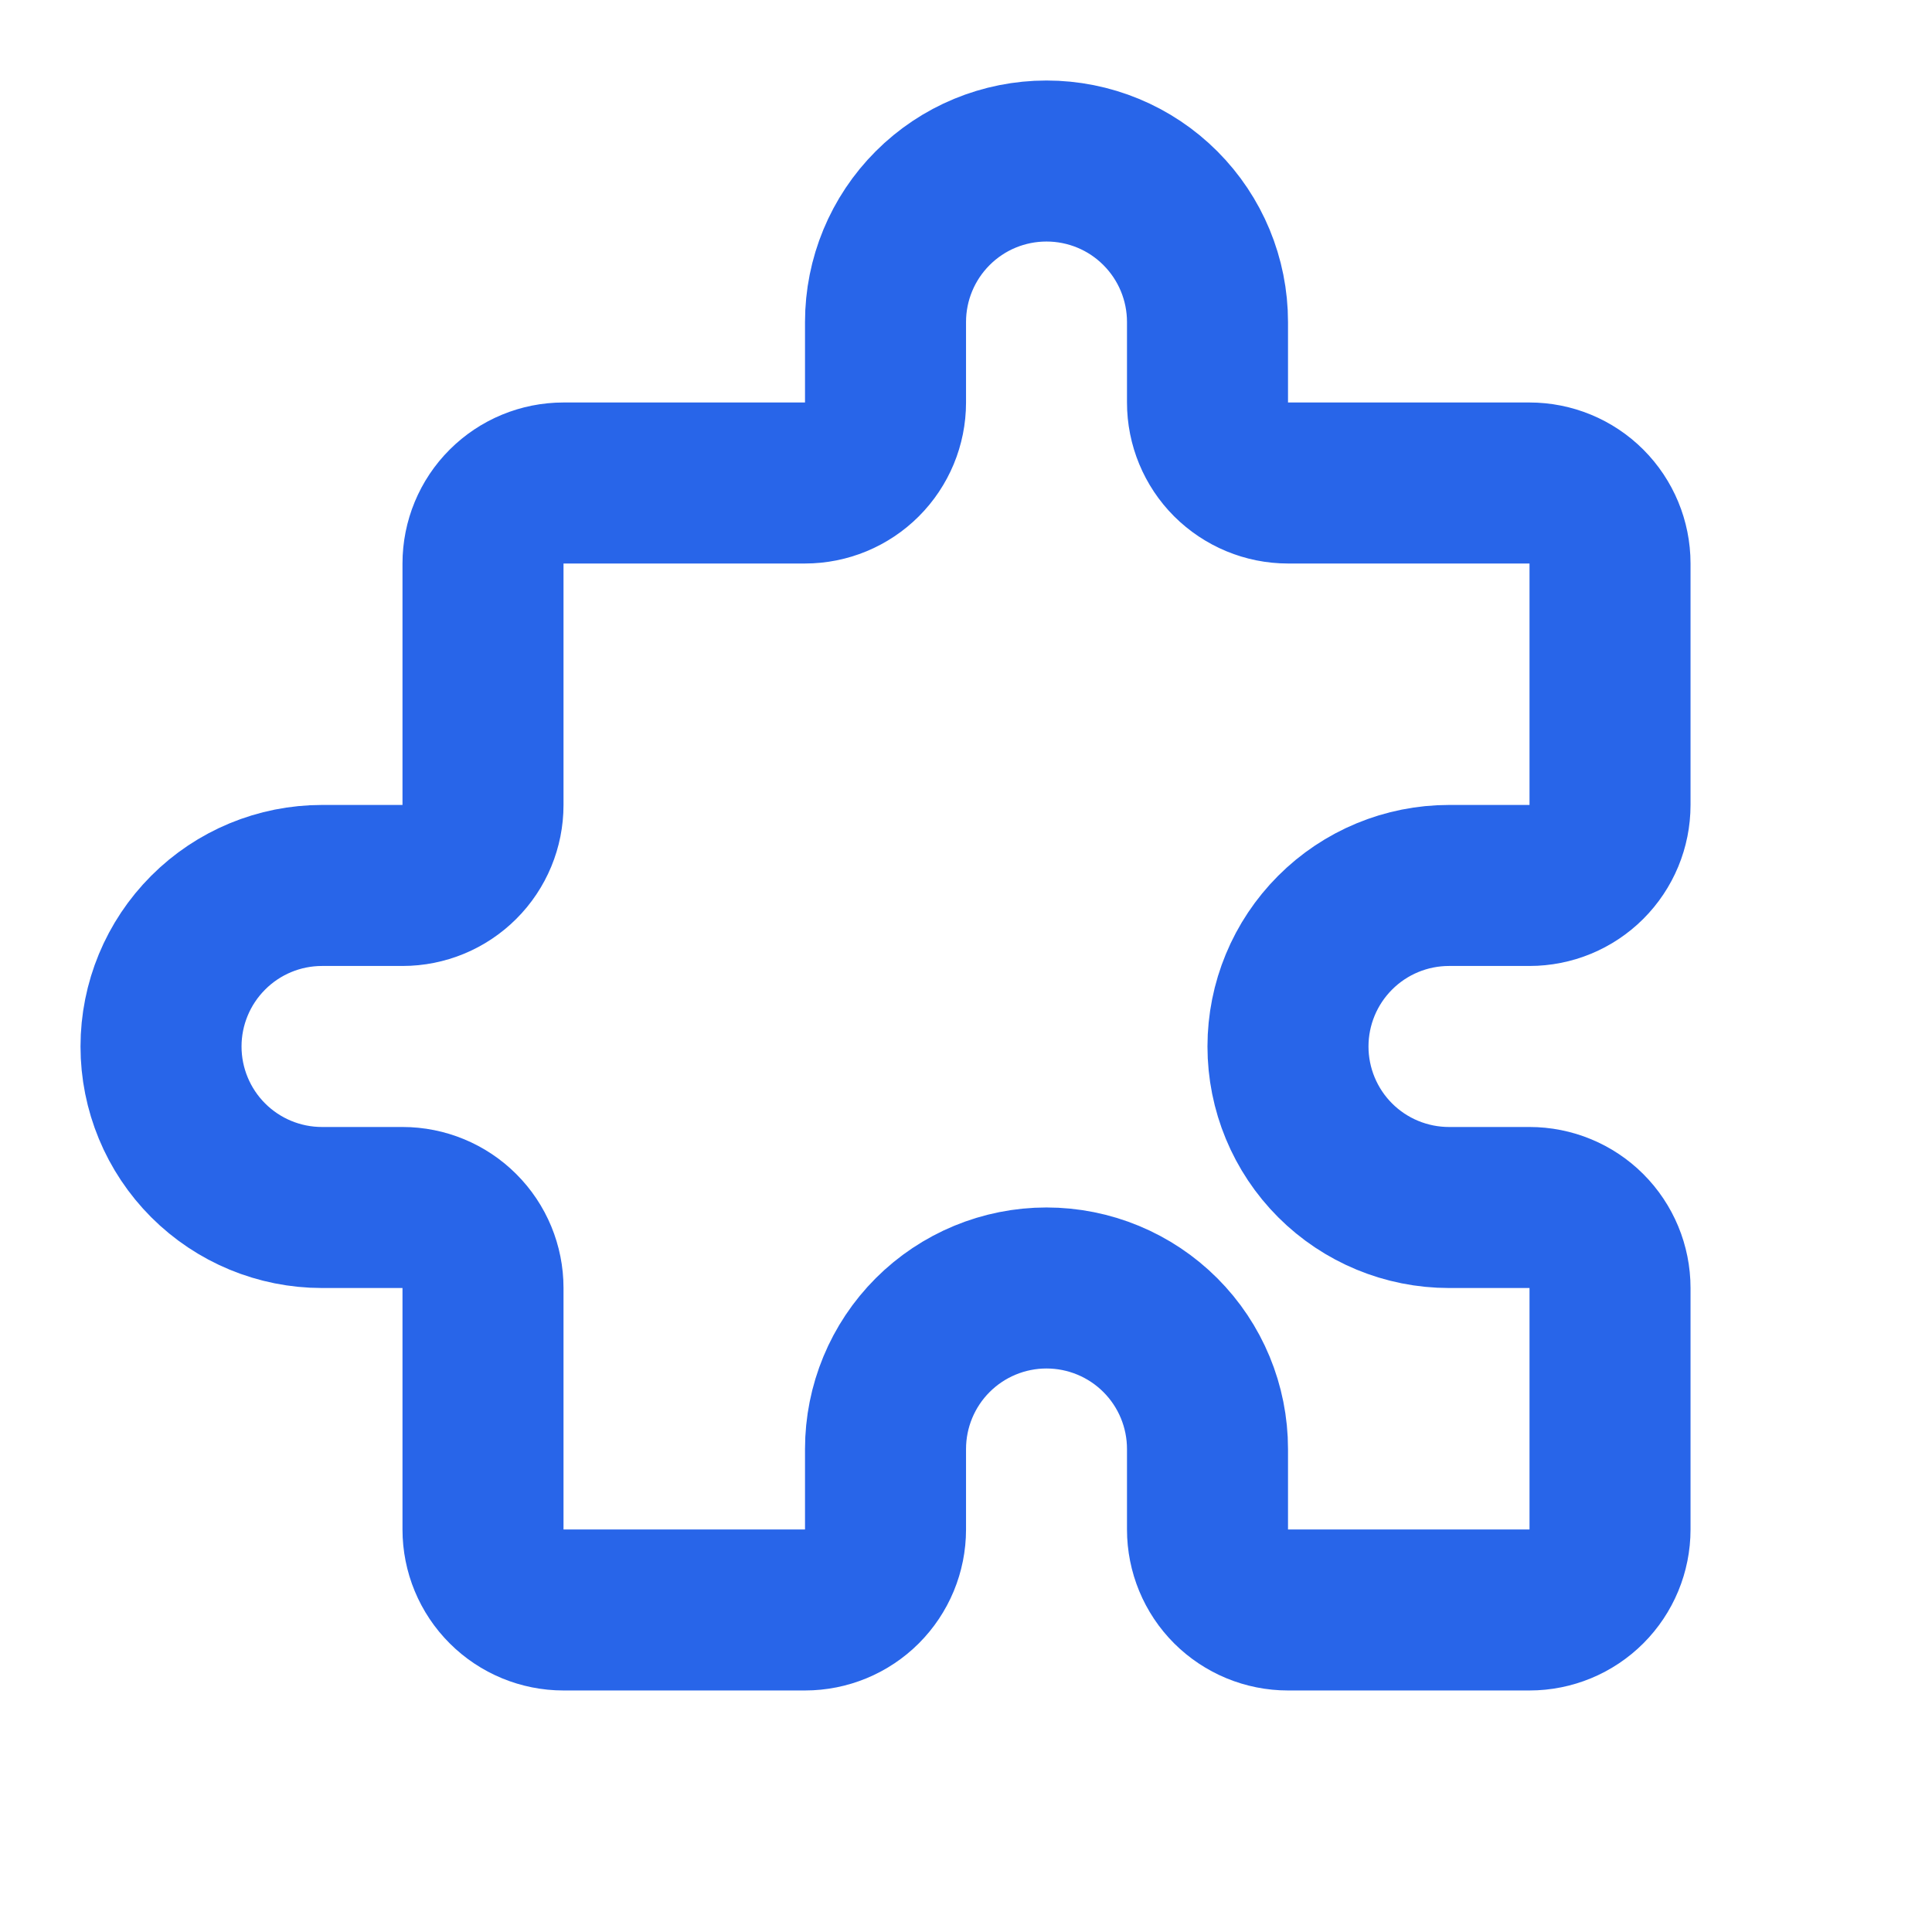
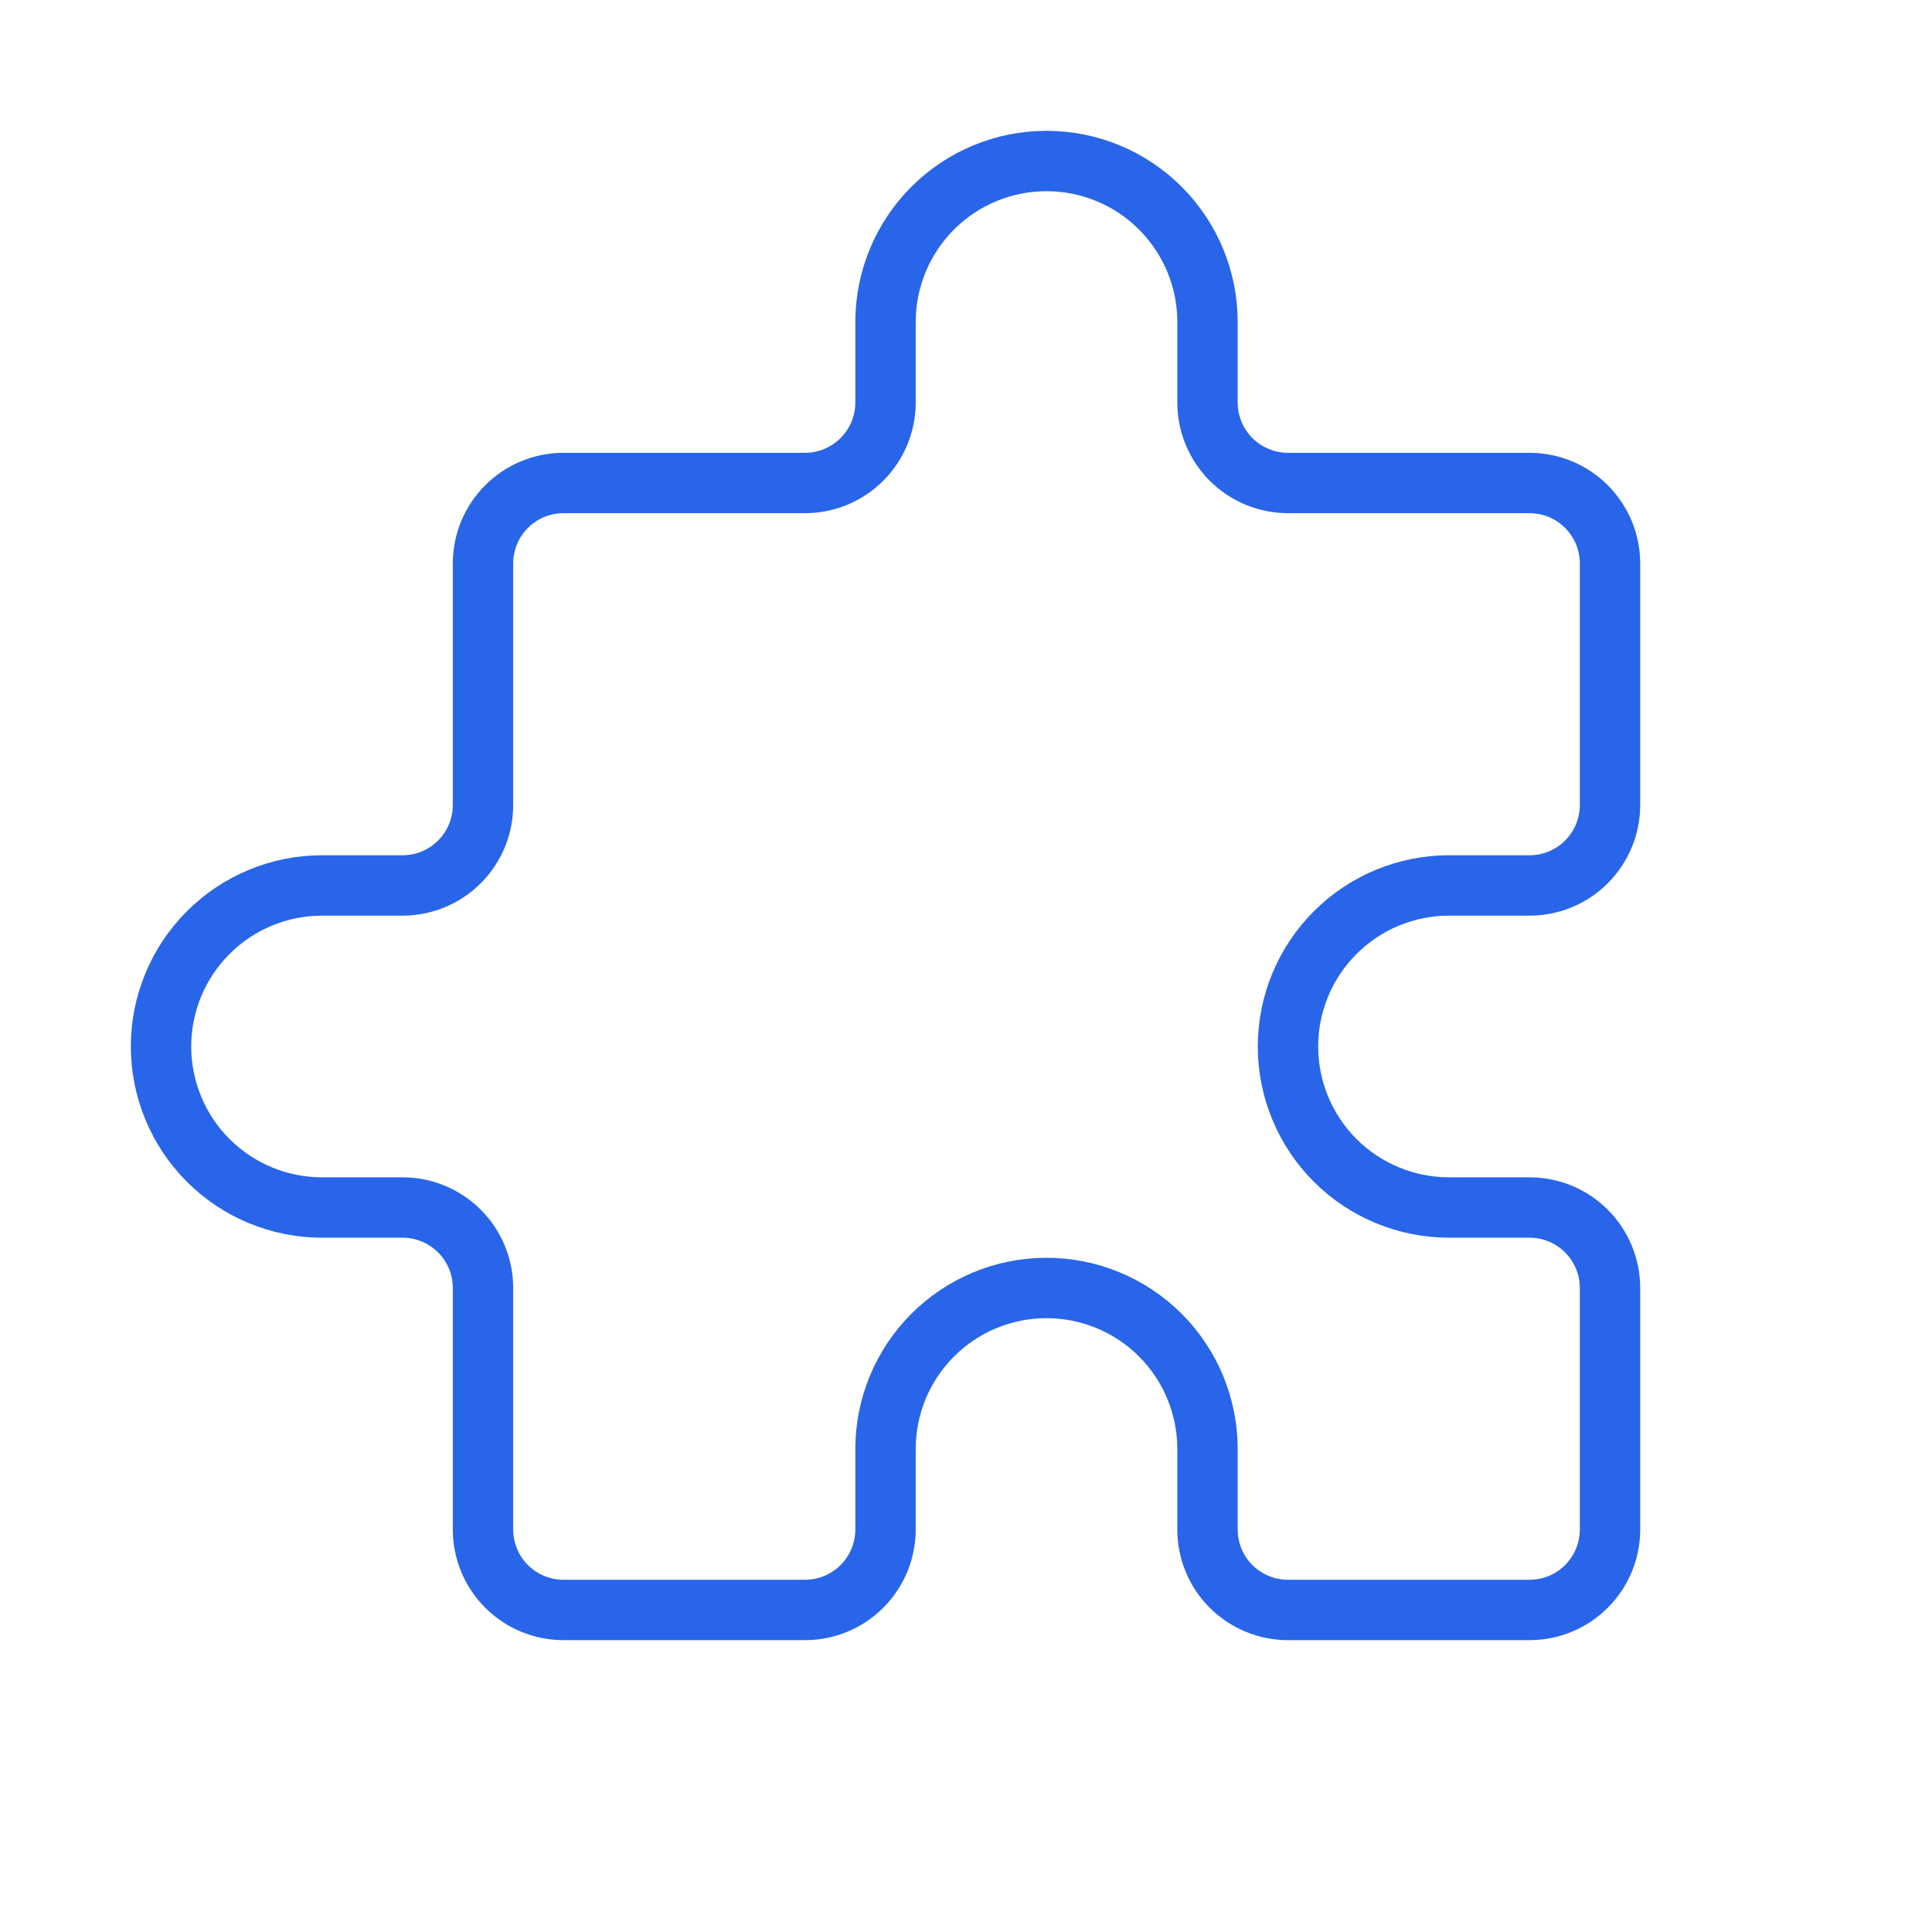
<svg xmlns="http://www.w3.org/2000/svg" width="32" height="32" viewBox="0 0 32 32" fill="none">
-   <path d="M15.448 3.448C14.948 3.948 14.667 4.626 14.667 5.333V6.667C14.667 7.02 14.526 7.359 14.276 7.609C14.026 7.859 13.687 8 13.333 8H9.333C8.98 8 8.641 8.14 8.391 8.39C8.14 8.64 8 8.98 8 9.333V13.333C8 13.687 7.86 14.026 7.609 14.276C7.359 14.526 7.02 14.666 6.667 14.666H5.333C4.626 14.666 3.948 14.947 3.448 15.448C2.948 15.948 2.667 16.626 2.667 17.333C2.667 18.04 2.948 18.719 3.448 19.219C3.948 19.719 4.626 20 5.333 20H6.667C7.02 20 7.359 20.14 7.609 20.39C7.86 20.64 8 20.98 8 21.333V25.333C8 25.687 8.14 26.026 8.391 26.276C8.641 26.526 8.98 26.666 9.333 26.666H13.333C13.687 26.666 14.026 26.526 14.276 26.276C14.526 26.026 14.667 25.687 14.667 25.333V24C14.667 23.293 14.948 22.614 15.448 22.114C15.948 21.614 16.626 21.333 17.333 21.333C18.041 21.333 18.719 21.614 19.219 22.114C19.719 22.614 20 23.293 20 24V25.333C20 25.687 20.14 26.026 20.39 26.276C20.641 26.526 20.98 26.666 21.333 26.666H25.333C25.687 26.666 26.026 26.526 26.276 26.276C26.526 26.026 26.667 25.687 26.667 25.333V21.333C26.667 20.98 26.526 20.64 26.276 20.39C26.026 20.14 25.687 20 25.333 20H24C23.293 20 22.614 19.719 22.114 19.219C21.614 18.719 21.333 18.04 21.333 17.333C21.333 16.626 21.614 15.948 22.114 15.448C22.614 14.947 23.293 14.666 24 14.666H25.333C25.687 14.666 26.026 14.526 26.276 14.276C26.526 14.026 26.667 13.687 26.667 13.333V9.333C26.667 8.98 26.526 8.64 26.276 8.39C26.026 8.14 25.687 8 25.333 8H21.333C20.98 8 20.641 7.859 20.39 7.609C20.14 7.359 20 7.02 20 6.667V5.333C20 4.626 19.719 3.948 19.219 3.448C18.719 2.947 18.041 2.667 17.333 2.667C16.626 2.667 15.948 2.947 15.448 3.448Z" stroke="#2865E9" stroke-width="2.667" stroke-linecap="round" stroke-linejoin="round" />
+   <path d="M15.448 3.448C14.948 3.948 14.667 4.626 14.667 5.333V6.667C14.667 7.02 14.526 7.359 14.276 7.609C14.026 7.859 13.687 8 13.333 8H9.333C8.98 8 8.641 8.14 8.391 8.39C8.14 8.64 8 8.98 8 9.333V13.333C8 13.687 7.86 14.026 7.609 14.276C7.359 14.526 7.02 14.666 6.667 14.666H5.333C4.626 14.666 3.948 14.947 3.448 15.448C2.948 15.948 2.667 16.626 2.667 17.333C2.667 18.04 2.948 18.719 3.448 19.219C3.948 19.719 4.626 20 5.333 20H6.667C7.02 20 7.359 20.14 7.609 20.39C7.86 20.64 8 20.98 8 21.333V25.333C8 25.687 8.14 26.026 8.391 26.276C8.641 26.526 8.98 26.666 9.333 26.666H13.333C13.687 26.666 14.026 26.526 14.276 26.276C14.526 26.026 14.667 25.687 14.667 25.333V24C14.667 23.293 14.948 22.614 15.448 22.114C15.948 21.614 16.626 21.333 17.333 21.333C18.041 21.333 18.719 21.614 19.219 22.114C19.719 22.614 20 23.293 20 24V25.333C20 25.687 20.14 26.026 20.39 26.276C20.641 26.526 20.98 26.666 21.333 26.666H25.333C25.687 26.666 26.026 26.526 26.276 26.276C26.526 26.026 26.667 25.687 26.667 25.333V21.333C26.667 20.98 26.526 20.64 26.276 20.39C26.026 20.14 25.687 20 25.333 20H24C23.293 20 22.614 19.719 22.114 19.219C21.614 18.719 21.333 18.04 21.333 17.333C21.333 16.626 21.614 15.948 22.114 15.448C22.614 14.947 23.293 14.666 24 14.666H25.333C25.687 14.666 26.026 14.526 26.276 14.276C26.526 14.026 26.667 13.687 26.667 13.333V9.333C26.667 8.98 26.526 8.64 26.276 8.39C26.026 8.14 25.687 8 25.333 8H21.333C20.98 8 20.641 7.859 20.39 7.609C20.14 7.359 20 7.02 20 6.667V5.333C20 4.626 19.719 3.948 19.219 3.448C18.719 2.947 18.041 2.667 17.333 2.667C16.626 2.667 15.948 2.947 15.448 3.448Z" stroke="#2865E9" strokeWidth="2.667" strokeLinecap="round" strokeLinejoin="round" />
</svg>
